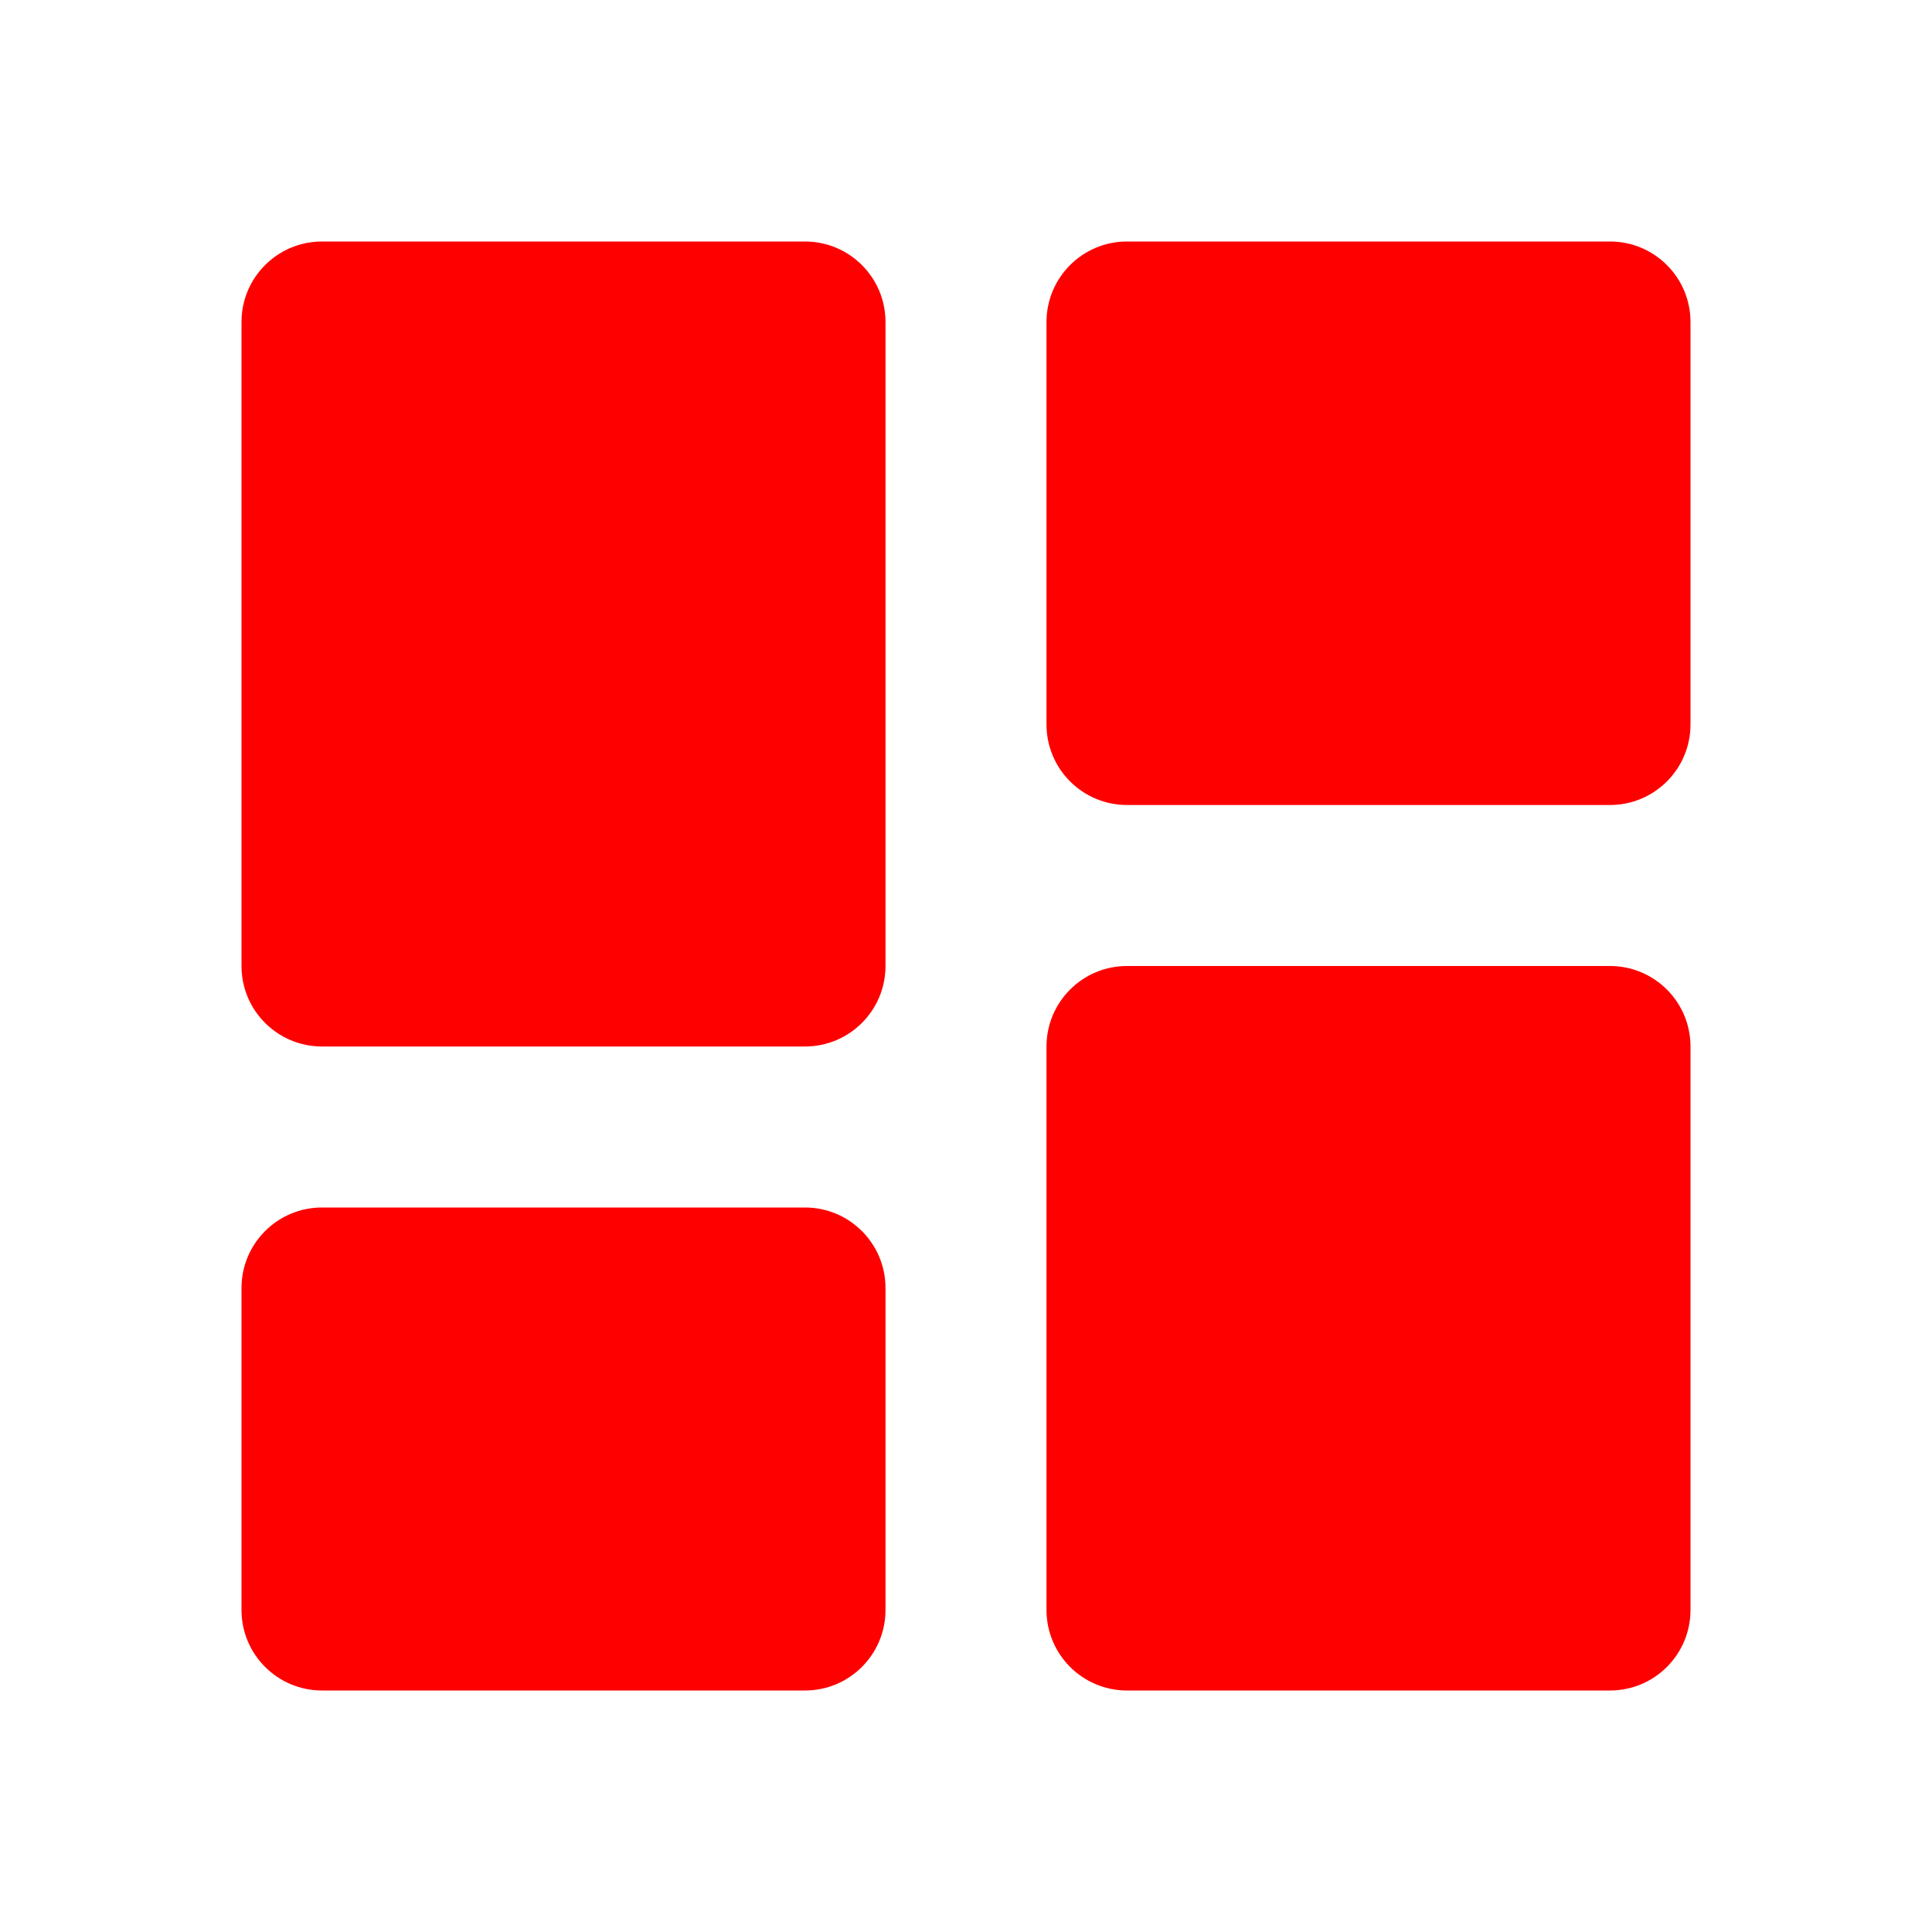
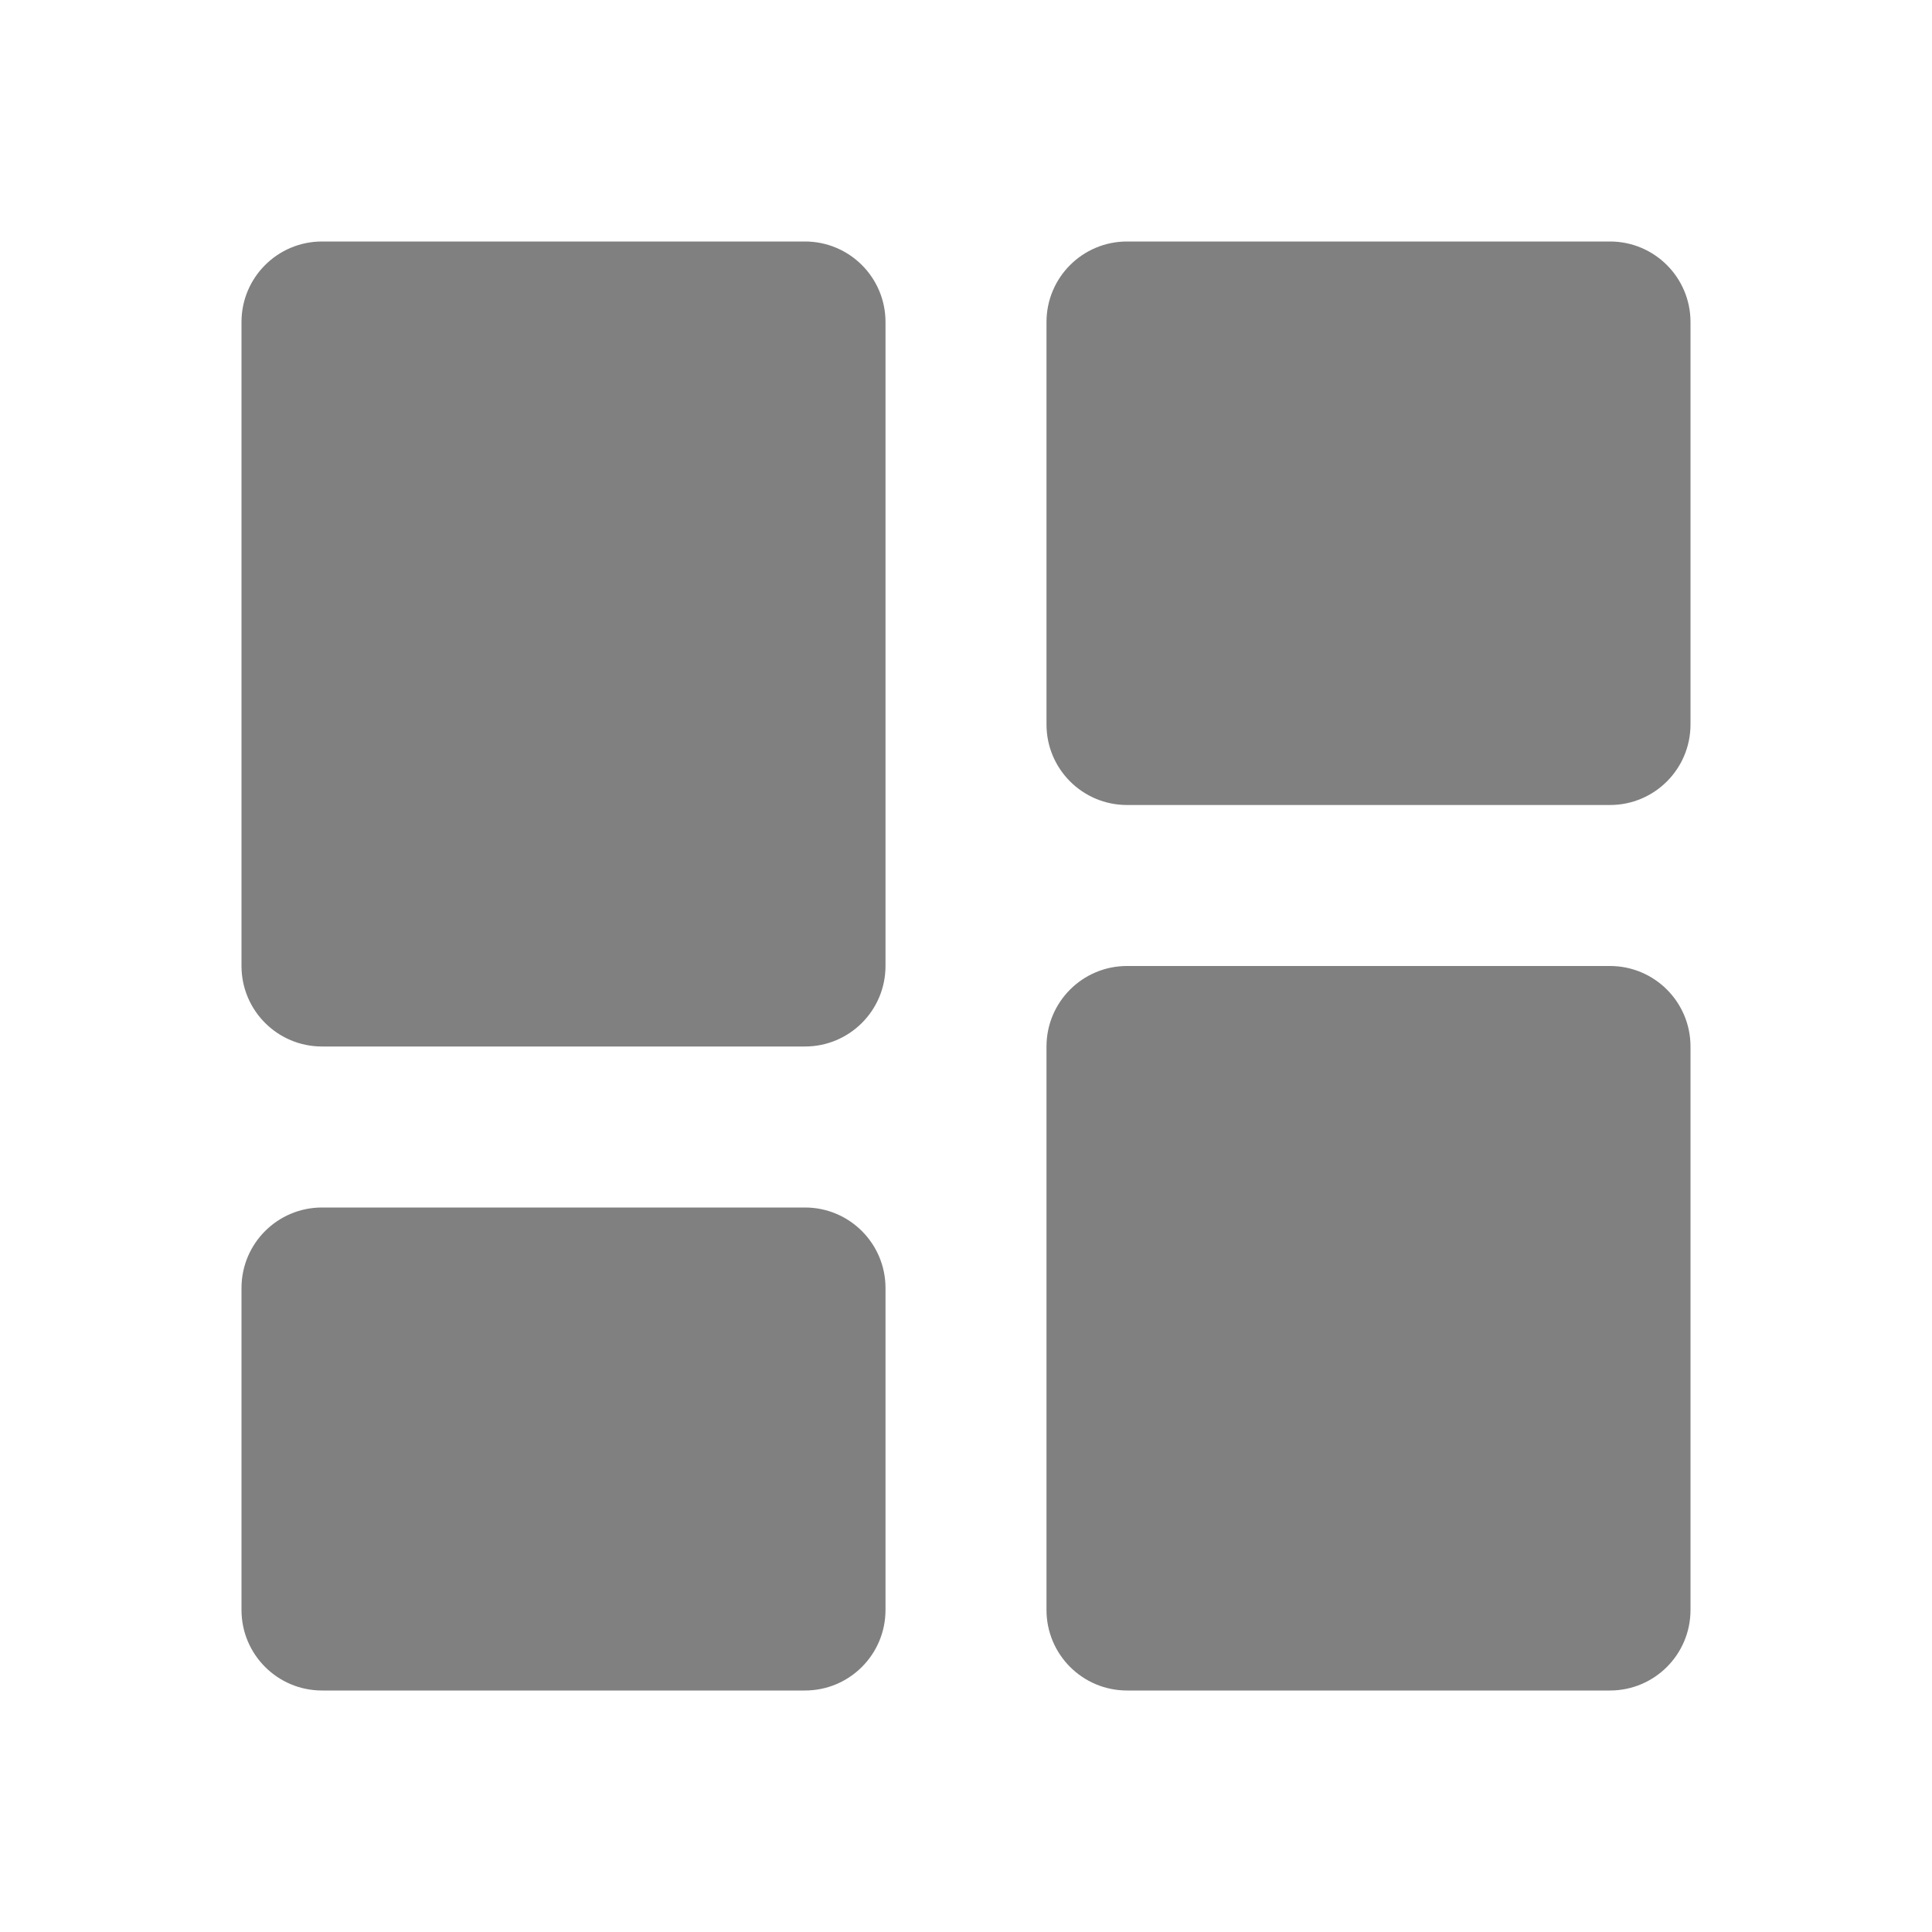
- <svg xmlns="http://www.w3.org/2000/svg" width="24" height="24" viewBox="0 0 24 24" style="fill: red;transform: ;msFilter:;">
+ <svg xmlns="http://www.w3.org/2000/svg" width="24" height="24" viewBox="0 0 24 24" style="fill: #808080;transform: ;msFilter:;">
  <path d="M4 13h6a1 1 0 0 0 1-1V4a1 1 0 0 0-1-1H4a1 1 0 0 0-1 1v8a1 1 0 0 0 1 1zm-1 7a1 1 0 0 0 1 1h6a1 1 0 0 0 1-1v-4a1 1 0 0 0-1-1H4a1 1 0 0 0-1 1v4zm10 0a1 1 0 0 0 1 1h6a1 1 0 0 0 1-1v-7a1 1 0 0 0-1-1h-6a1 1 0 0 0-1 1v7zm1-10h6a1 1 0 0 0 1-1V4a1 1 0 0 0-1-1h-6a1 1 0 0 0-1 1v5a1 1 0 0 0 1 1z" />
</svg>
